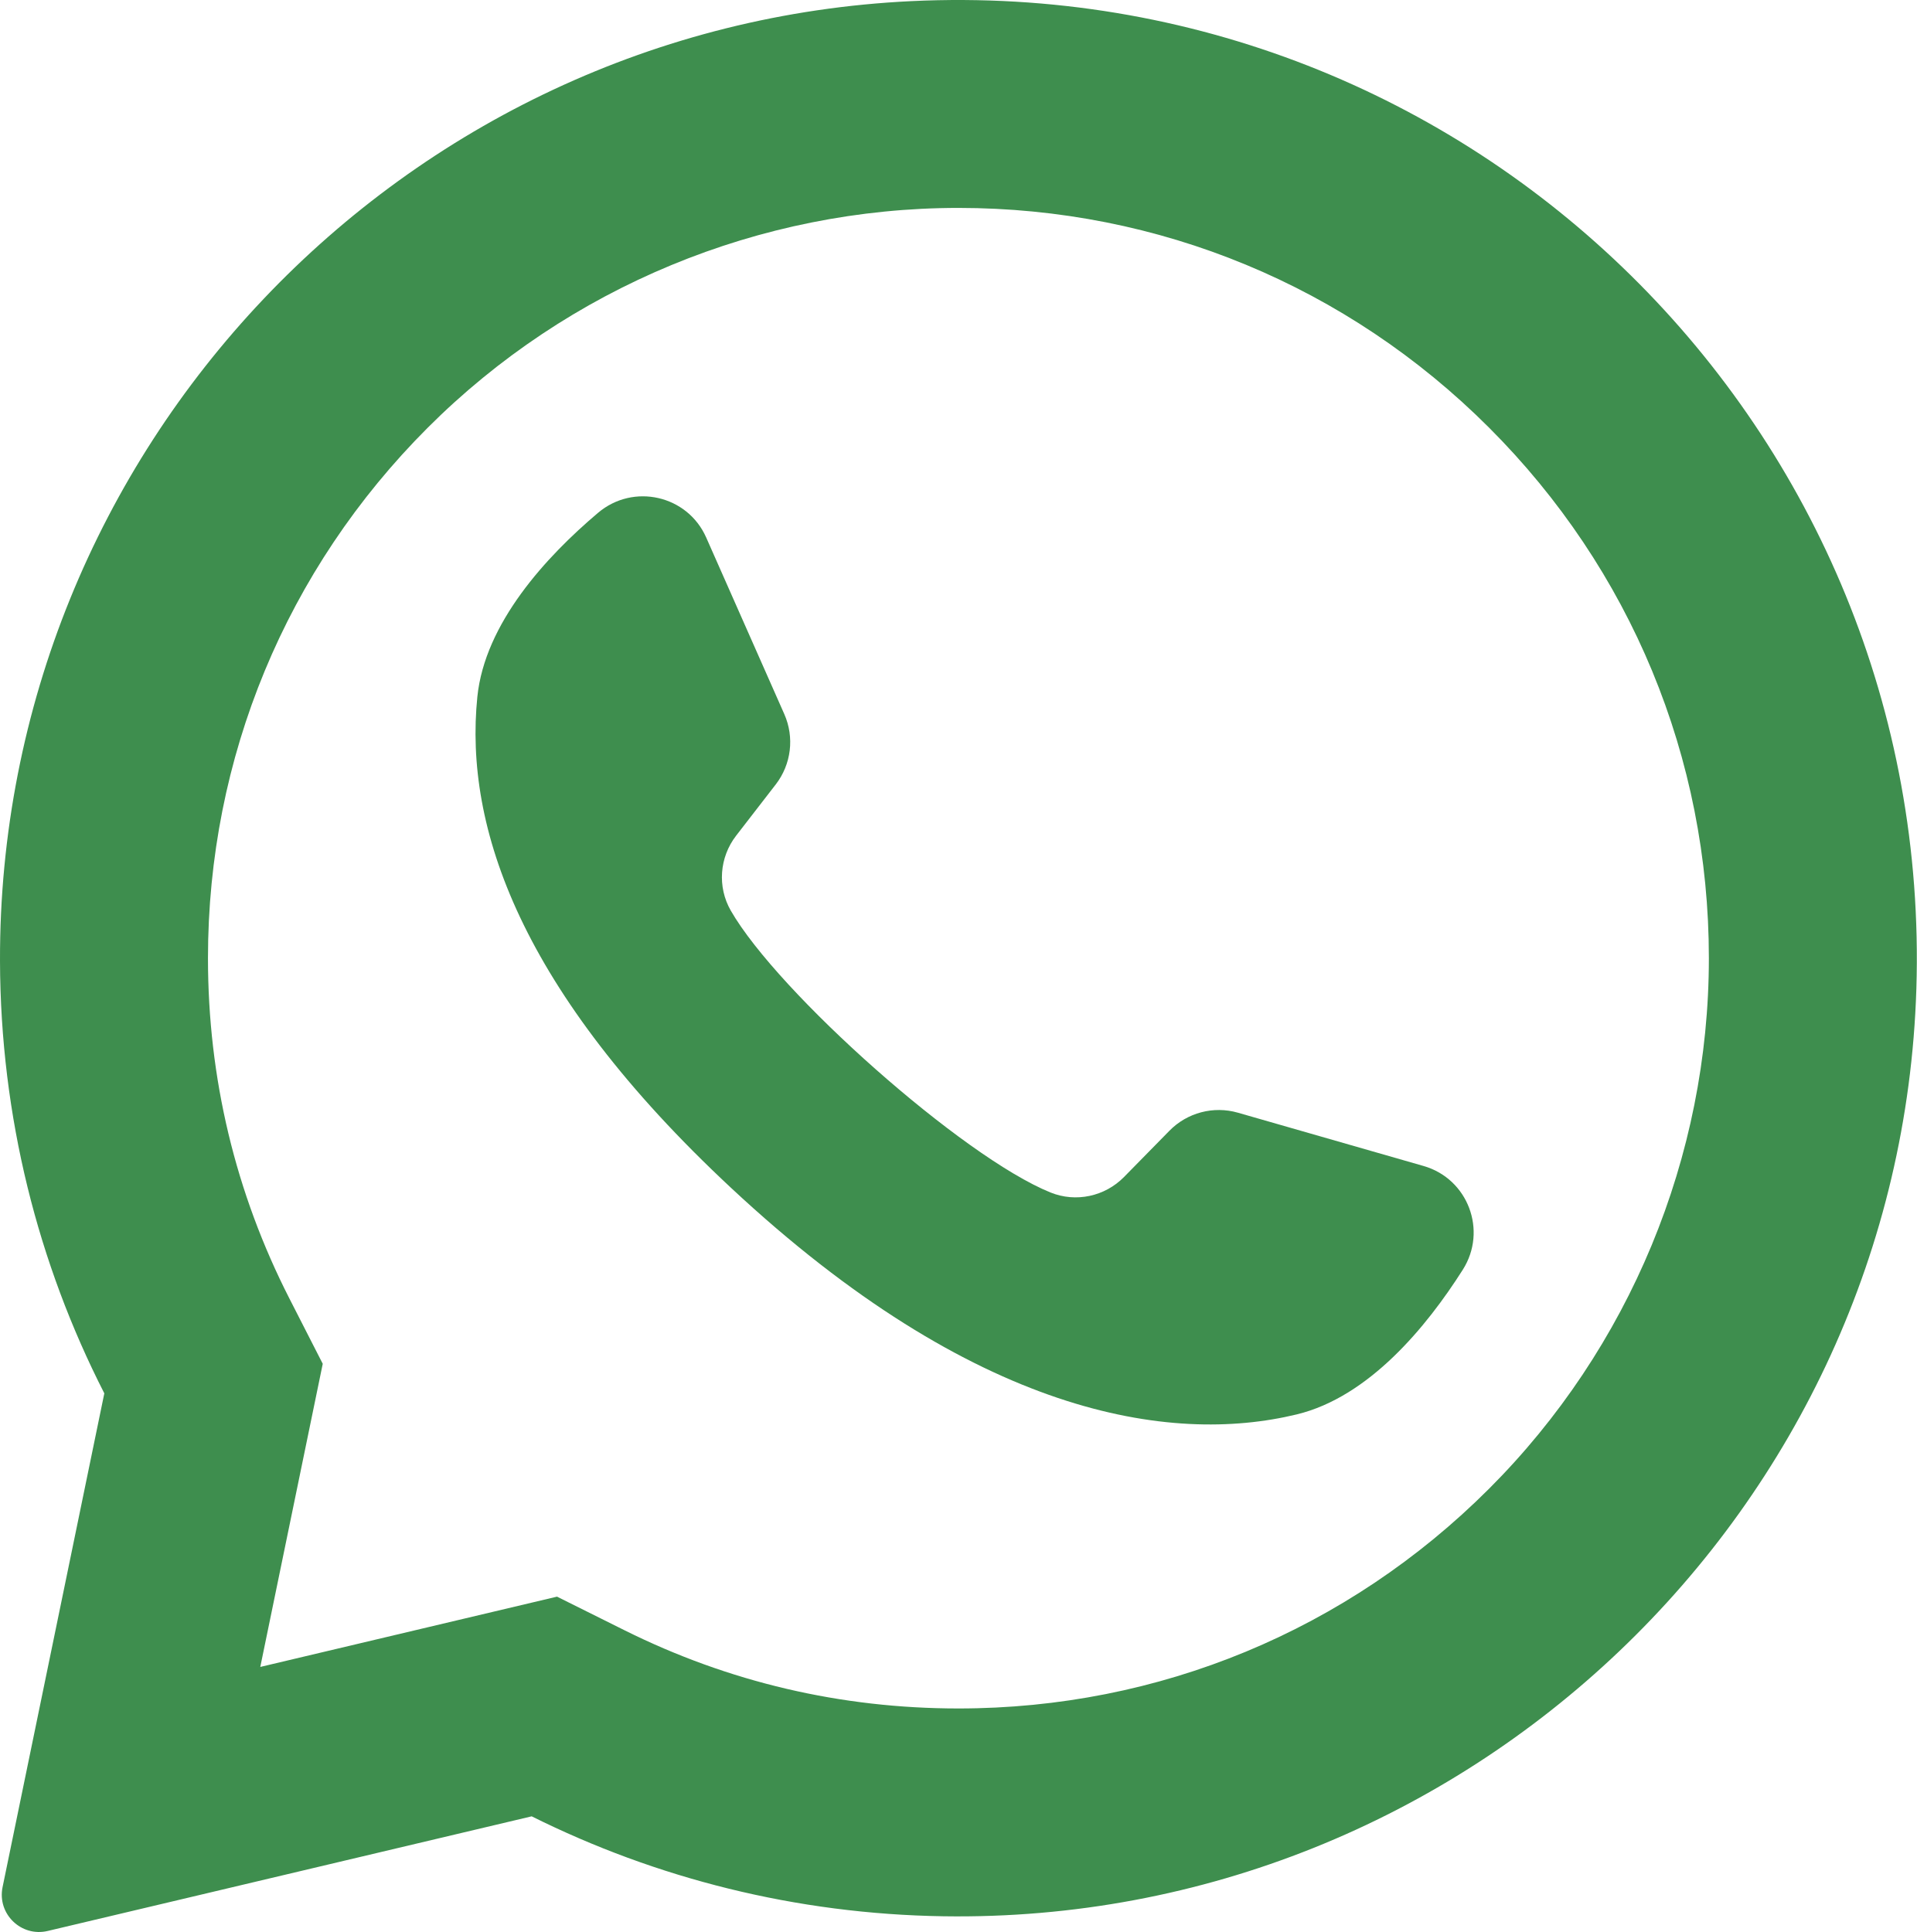
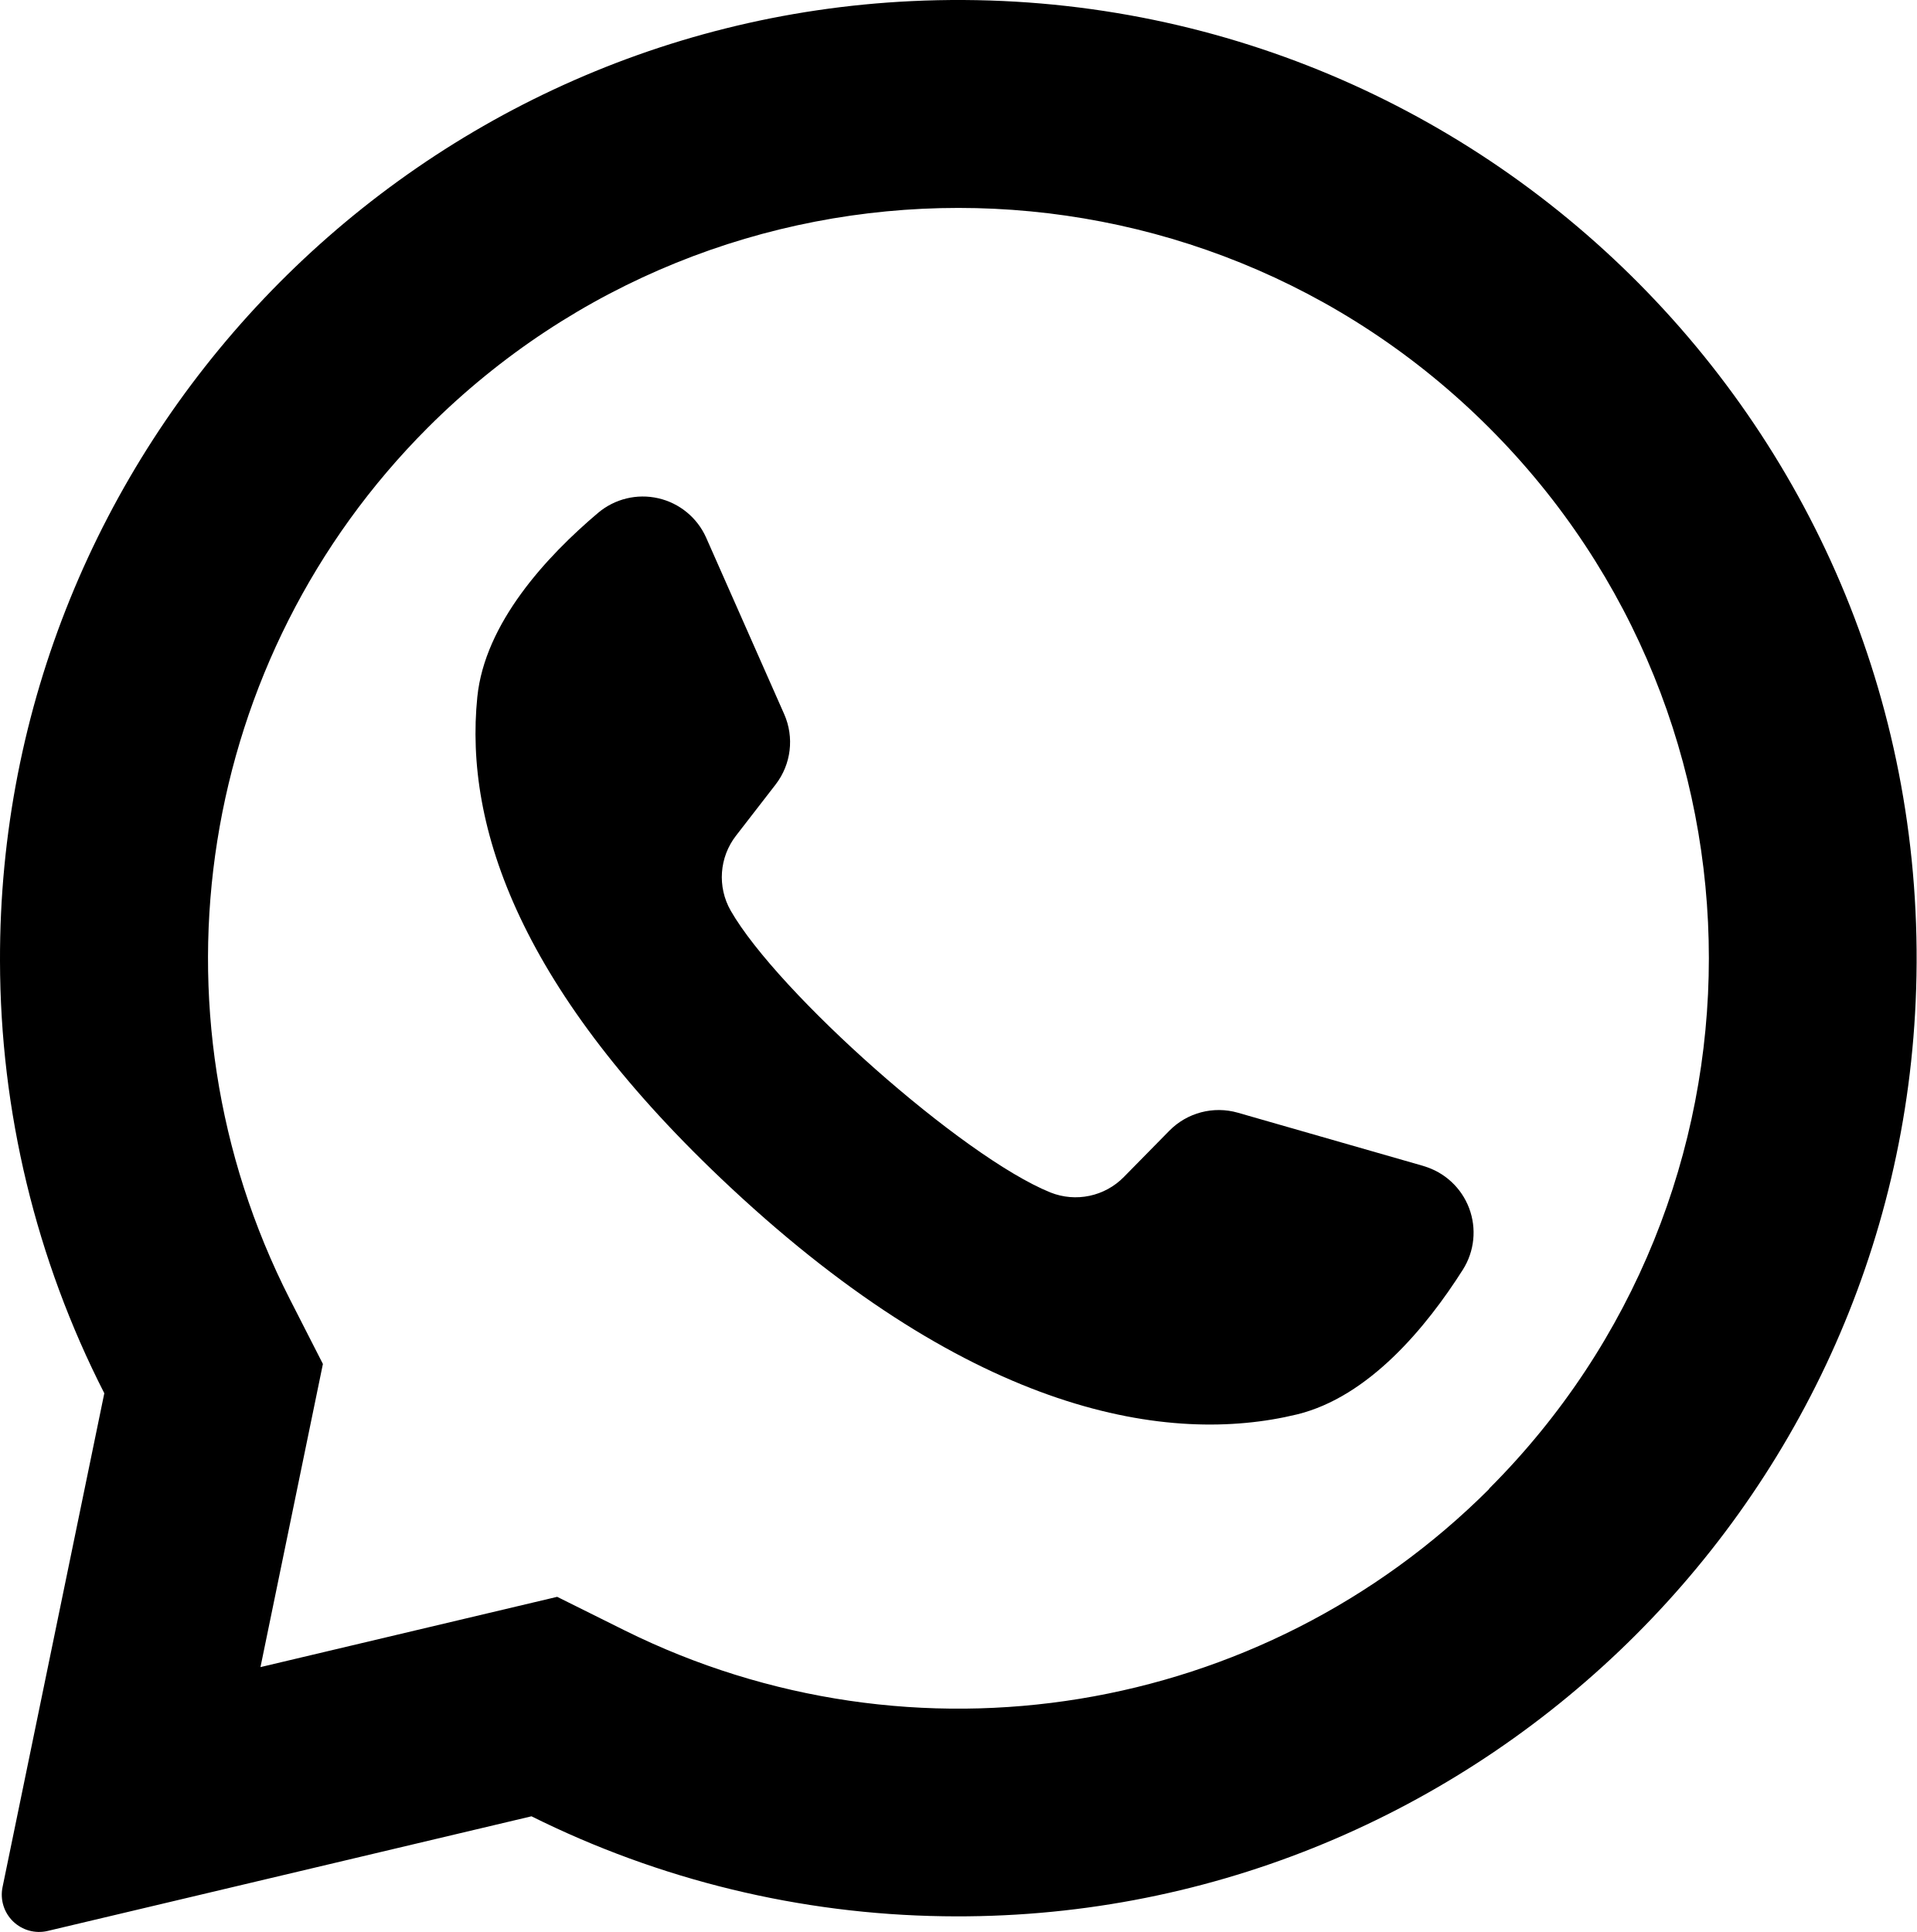
- <svg xmlns="http://www.w3.org/2000/svg" version="1.1" id="Layer_1" x="0px" y="0px" viewBox="0 0 414.755 418.135" xml:space="preserve" width="414.755" height="418.135">
-   <defs id="defs41" />
-   <g id="g6" style="fill:#3e8e4e;fill-opacity:1" transform="translate(-1.690037,-1.8779874e-4)">
-     <path style="fill:#3e8e4e;fill-opacity:1" d="M 198.929,0.242 C 88.5,5.5 1.356,97.466 1.691,208.02 c 0.102,33.672 8.231,65.454 22.571,93.536 L 2.245,408.429 c -1.191,5.781 4.023,10.843 9.766,9.483 l 104.723,-24.811 c 26.905,13.402 57.125,21.143 89.108,21.631 112.869,1.724 206.982,-87.897 210.5,-200.724 C 420.113,93.065 320.295,-5.538 198.929,0.242 Z m 124.957,321.955 c -30.669,30.669 -71.446,47.559 -114.818,47.559 -25.396,0 -49.71,-5.698 -72.269,-16.935 l -14.584,-7.265 -64.206,15.212 13.515,-65.607 -7.185,-14.07 C 52.628,258.156 46.69,233.355 46.69,207.378 c 0,-43.373 16.89,-84.149 47.559,-114.819 30.395,-30.395 71.837,-47.56 114.822,-47.56 43.372,10e-4 84.147,16.891 114.816,47.559 30.669,30.669 47.559,71.445 47.56,114.817 -10e-4,42.986 -17.166,84.428 -47.561,114.822 z" id="path2" />
-     <path style="fill:#3e8e4e;fill-opacity:1" d="m 309.712,252.351 -40.169,-11.534 c -5.281,-1.516 -10.968,-0.018 -14.816,3.903 l -9.823,10.008 c -4.142,4.22 -10.427,5.576 -15.909,3.358 -19.002,-7.69 -58.974,-43.23 -69.182,-61.007 -2.945,-5.128 -2.458,-11.539 1.158,-16.218 l 8.576,-11.095 c 3.36,-4.347 4.069,-10.185 1.847,-15.21 l -16.9,-38.223 c -4.048,-9.155 -15.747,-11.82 -23.39,-5.356 -11.211,9.482 -24.513,23.891 -26.13,39.854 -2.851,28.144 9.219,63.622 54.862,106.222 52.73,49.215 94.956,55.717 122.449,49.057 15.594,-3.777 28.056,-18.919 35.921,-31.317 5.362,-8.453 1.128,-19.679 -8.494,-22.442 z" id="path4" />
-   </g>
-   <g id="g8" transform="translate(-1.690037,-1.8779874e-4)">
- </g>
-   <g id="g10" transform="translate(-1.690037,-1.8779874e-4)">
- </g>
-   <g id="g12" transform="translate(-1.690037,-1.8779874e-4)">
- </g>
-   <g id="g14" transform="translate(-1.690037,-1.8779874e-4)">
- </g>
-   <g id="g16" transform="translate(-1.690037,-1.8779874e-4)">
- </g>
-   <g id="g18" transform="translate(-1.690037,-1.8779874e-4)">
- </g>
-   <g id="g20" transform="translate(-1.690037,-1.8779874e-4)">
- </g>
-   <g id="g22" transform="translate(-1.690037,-1.8779874e-4)">
- </g>
-   <g id="g24" transform="translate(-1.690037,-1.8779874e-4)">
- </g>
-   <g id="g26" transform="translate(-1.690037,-1.8779874e-4)">
- </g>
-   <g id="g28" transform="translate(-1.690037,-1.8779874e-4)">
- </g>
-   <g id="g30" transform="translate(-1.690037,-1.8779874e-4)">
- </g>
-   <g id="g32" transform="translate(-1.690037,-1.8779874e-4)">
- </g>
-   <g id="g34" transform="translate(-1.690037,-1.8779874e-4)">
- </g>
-   <g id="g36" transform="translate(-1.690037,-1.8779874e-4)">
- </g>
+ <svg xmlns="http://www.w3.org/2000/svg" viewBox="0 0 414.76 418.14">
+   <defs />
+   <path d="M197.24.24C86.81,5.5-.33,97.47,0,208a206.49,206.49,0,0,0,22.57,93.54L.55,408.43a8.07,8.07,0,0,0,9.77,9.48L115,393.1a206.49,206.49,0,0,0,89.11,21.63c112.87,1.73,207-87.9,210.5-200.72C418.42,93.06,318.6-5.54,197.24.24Zm125,322a162.47,162.47,0,0,1-187.09,30.62l-14.59-7.26-64.2,15.21,13.51-65.61-7.18-14.07A162.51,162.51,0,0,1,92.56,92.56,162.38,162.38,0,0,1,322.2,322.2Z" />
+   <path d="M308,252.35l-40.17-11.53a15,15,0,0,0-14.81,3.9l-9.83,10a14.65,14.65,0,0,1-15.91,3.36c-19-7.69-59-43.23-69.18-61a14.64,14.64,0,0,1,1.16-16.22l8.58-11.09a15,15,0,0,0,1.84-15.21l-16.9-38.23A15,15,0,0,0,129.41,111c-11.21,9.48-24.51,23.89-26.13,39.85-2.85,28.14,9.22,63.62,54.87,106.22,52.73,49.22,94.95,55.72,122.44,49.06,15.6-3.78,28.06-18.92,35.93-31.32a15,15,0,0,0-8.5-22.44Z" />
</svg>
